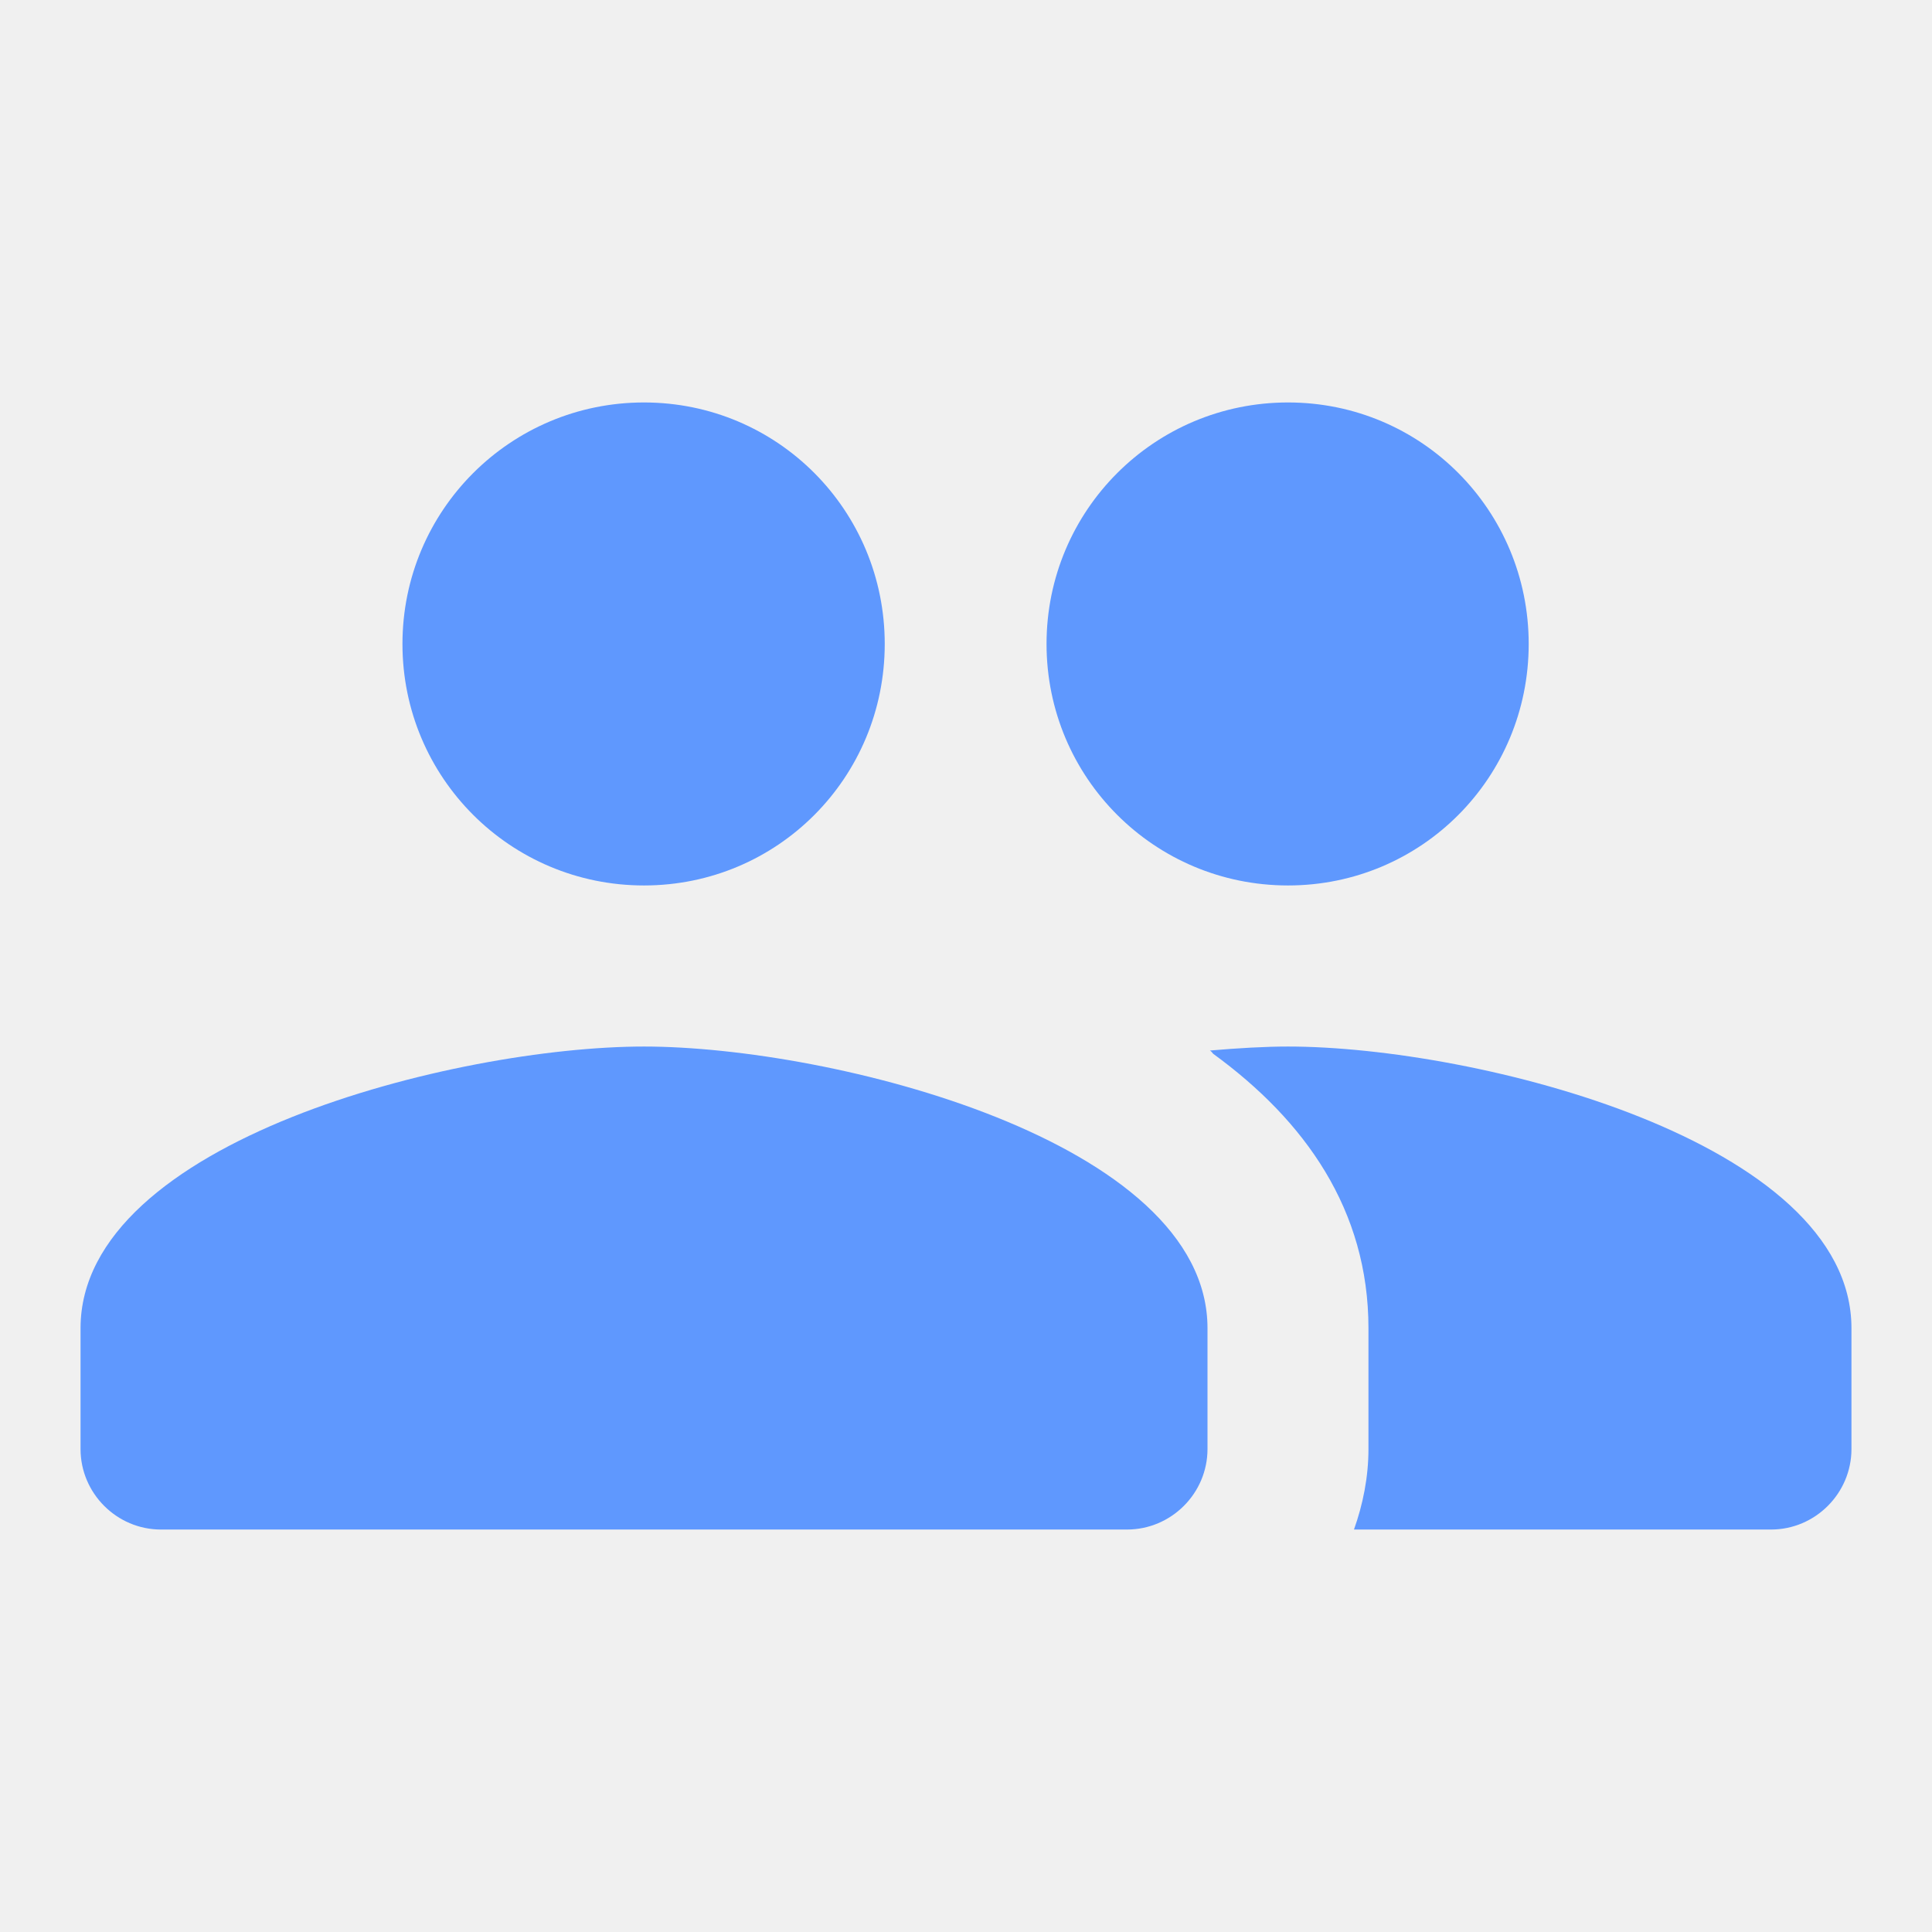
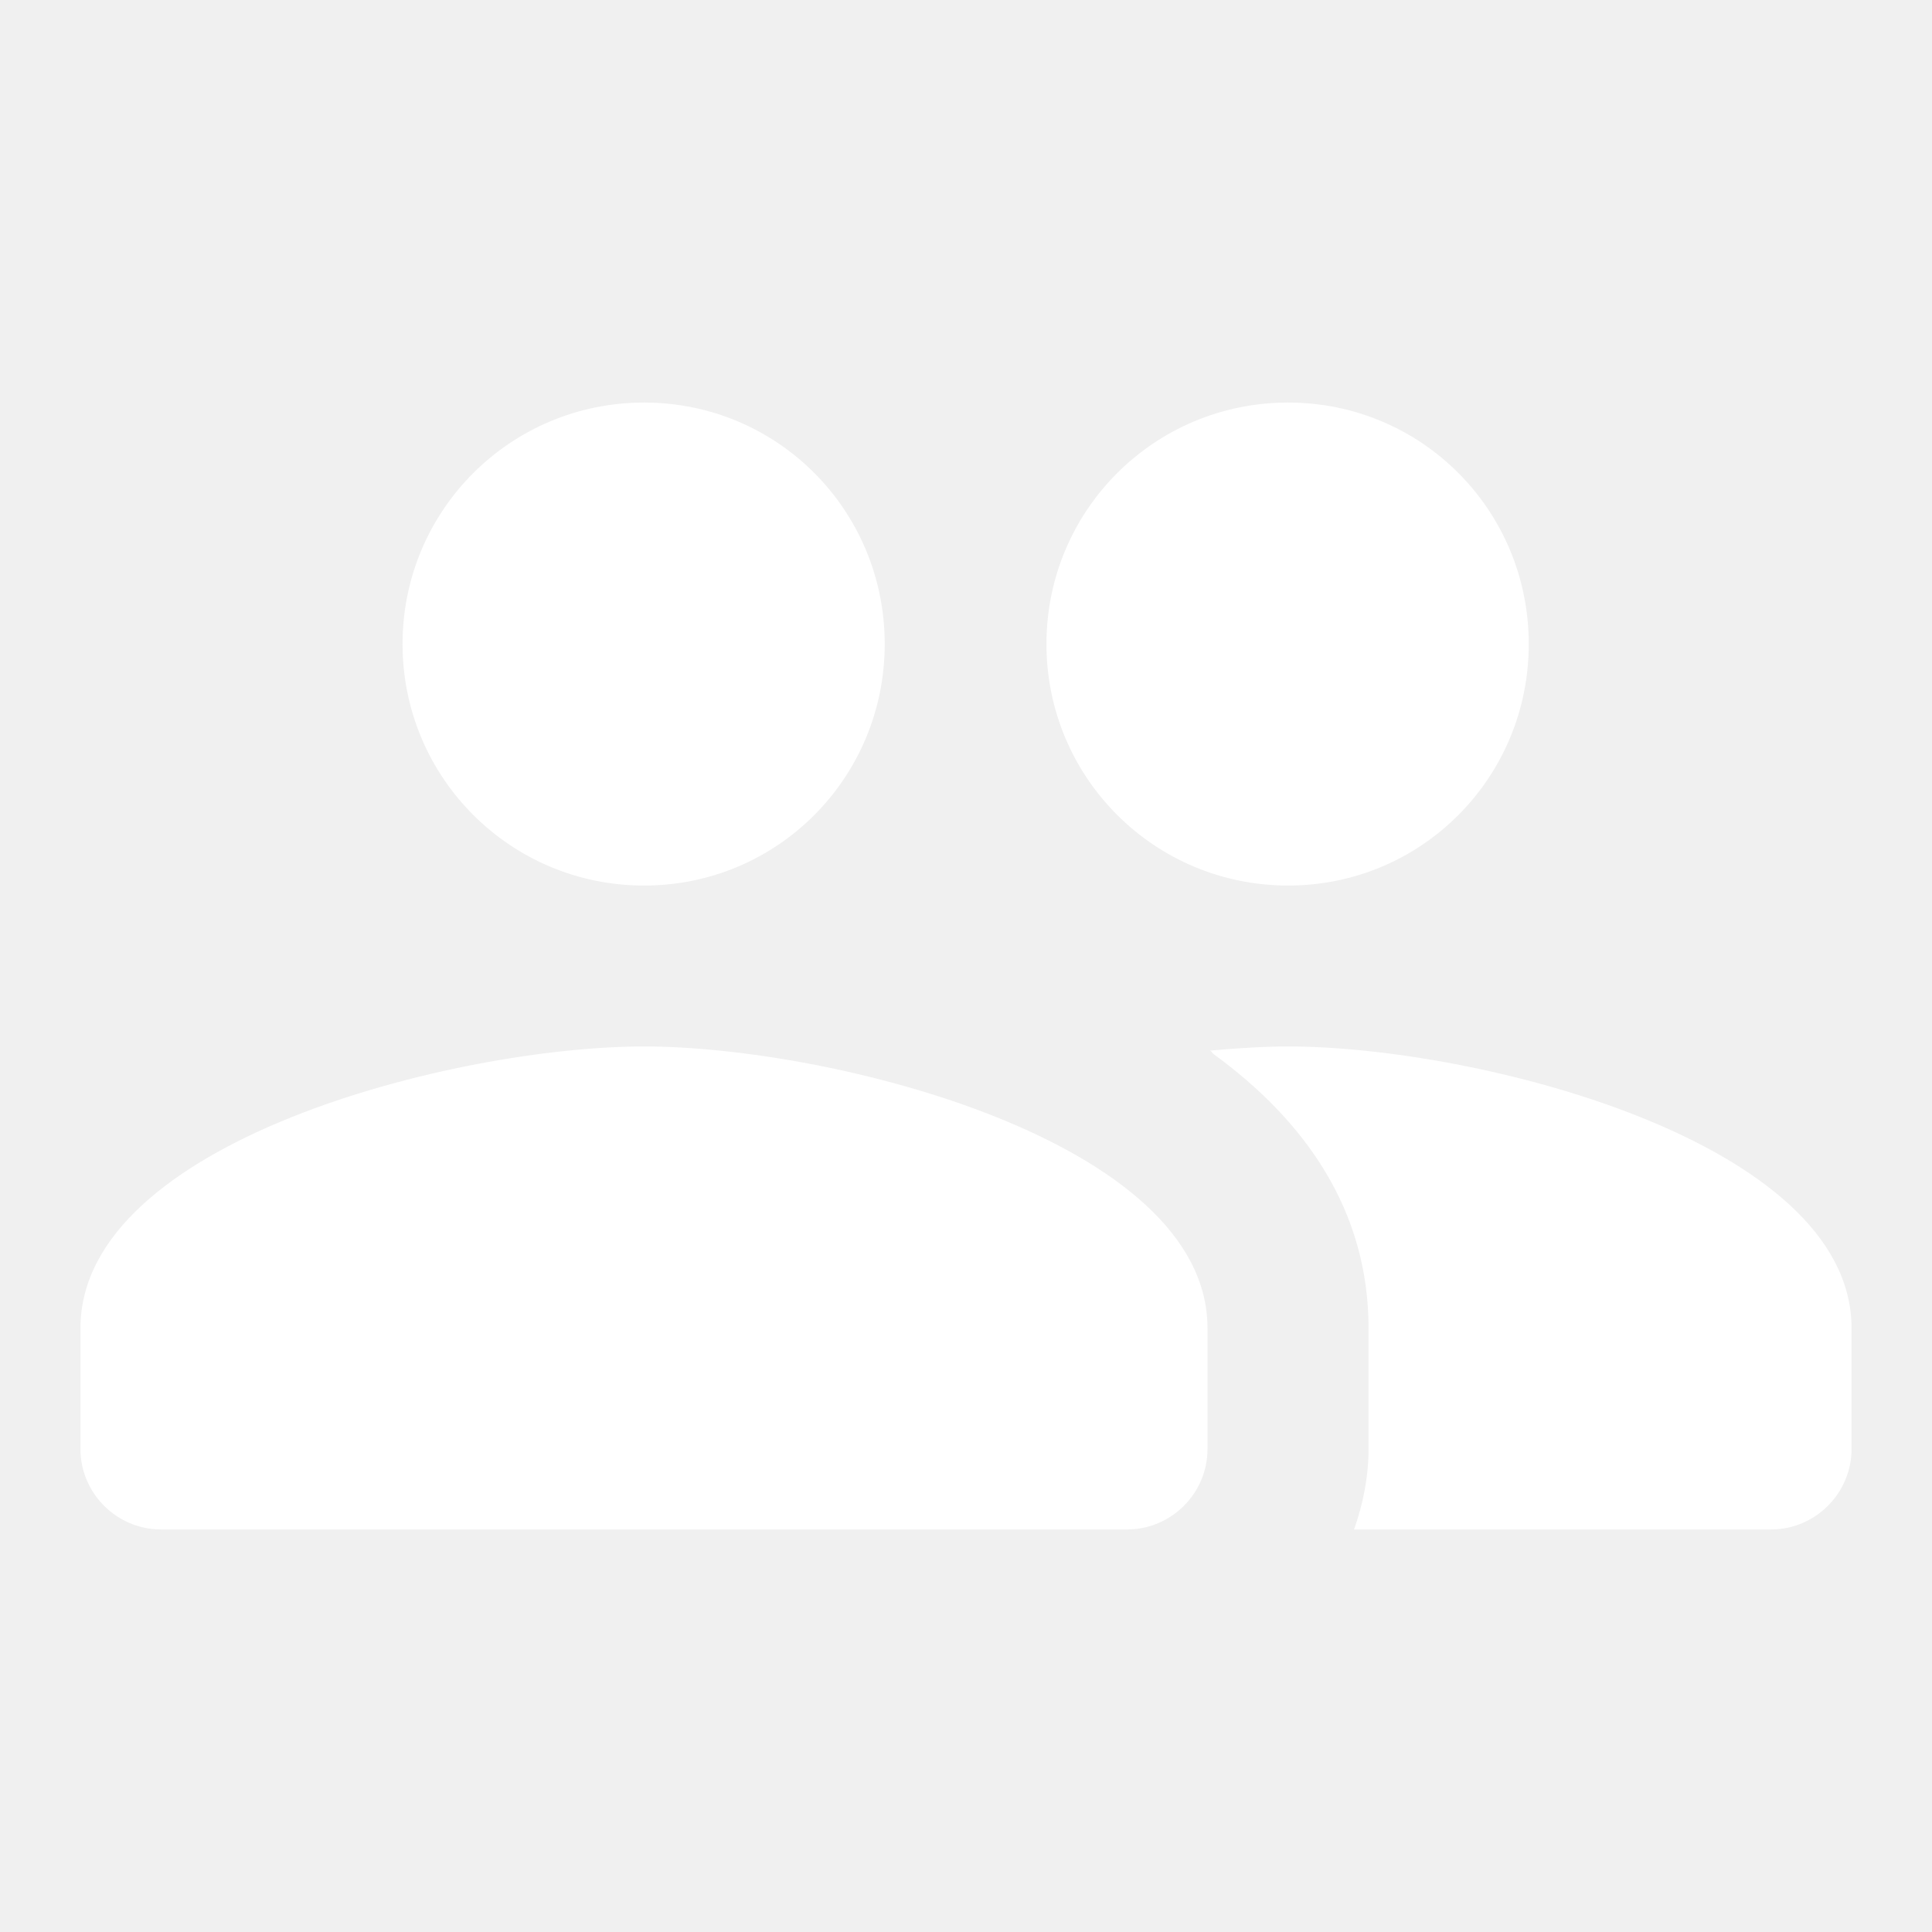
- <svg xmlns="http://www.w3.org/2000/svg" width="16" height="16" viewBox="0 0 16 16" fill="none">
-   <path d="M10.667 7.333C11.773 7.333 12.66 6.44 12.66 5.333C12.66 4.227 11.773 3.333 10.667 3.333C9.56 3.333 8.667 4.227 8.667 5.333C8.667 6.44 9.56 7.333 10.667 7.333ZM5.333 7.333C6.44 7.333 7.327 6.44 7.327 5.333C7.327 4.227 6.44 3.333 5.333 3.333C4.227 3.333 3.333 4.227 3.333 5.333C3.333 6.44 4.227 7.333 5.333 7.333ZM5.333 8.667C3.78 8.667 0.667 9.447 0.667 11V12C0.667 12.367 0.967 12.667 1.333 12.667H9.333C9.7 12.667 10 12.367 10 12V11C10 9.447 6.887 8.667 5.333 8.667ZM10.667 8.667C10.473 8.667 10.253 8.68 10.02 8.7C10.033 8.707 10.04 8.72 10.047 8.727C10.807 9.28 11.333 10.02 11.333 11V12C11.333 12.233 11.287 12.46 11.213 12.667H14.667C15.033 12.667 15.333 12.367 15.333 12V11C15.333 9.447 12.22 8.667 10.667 8.667Z" fill="#5F98FE" />
+ <svg xmlns="http://www.w3.org/2000/svg" width="14" height="14" viewBox="0 0 14 14" fill="none">
+   <path d="M9.334 6.417C10.302 6.417 11.078 5.635 11.078 4.667C11.078 3.698 10.302 2.917 9.334 2.917C8.365 2.917 7.583 3.698 7.583 4.667C7.583 5.635 8.365 6.417 9.334 6.417ZM4.667 6.417C5.635 6.417 6.411 5.635 6.411 4.667C6.411 3.698 5.635 2.917 4.667 2.917C3.699 2.917 2.917 3.698 2.917 4.667C2.917 5.635 3.699 6.417 4.667 6.417ZM4.667 7.583C3.308 7.583 0.583 8.266 0.583 9.625V10.5C0.583 10.821 0.846 11.083 1.167 11.083H8.167C8.488 11.083 8.75 10.821 8.75 10.5V9.625C8.75 8.266 6.026 7.583 4.667 7.583ZM9.334 7.583C9.164 7.583 8.972 7.595 8.768 7.613C8.779 7.618 8.785 7.63 8.791 7.636C9.456 8.12 9.917 8.768 9.917 9.625V10.5C9.917 10.704 9.876 10.903 9.812 11.083H12.834C13.154 11.083 13.417 10.821 13.417 10.5V9.625C13.417 8.266 10.693 7.583 9.334 7.583Z" fill="white" />
</svg>
